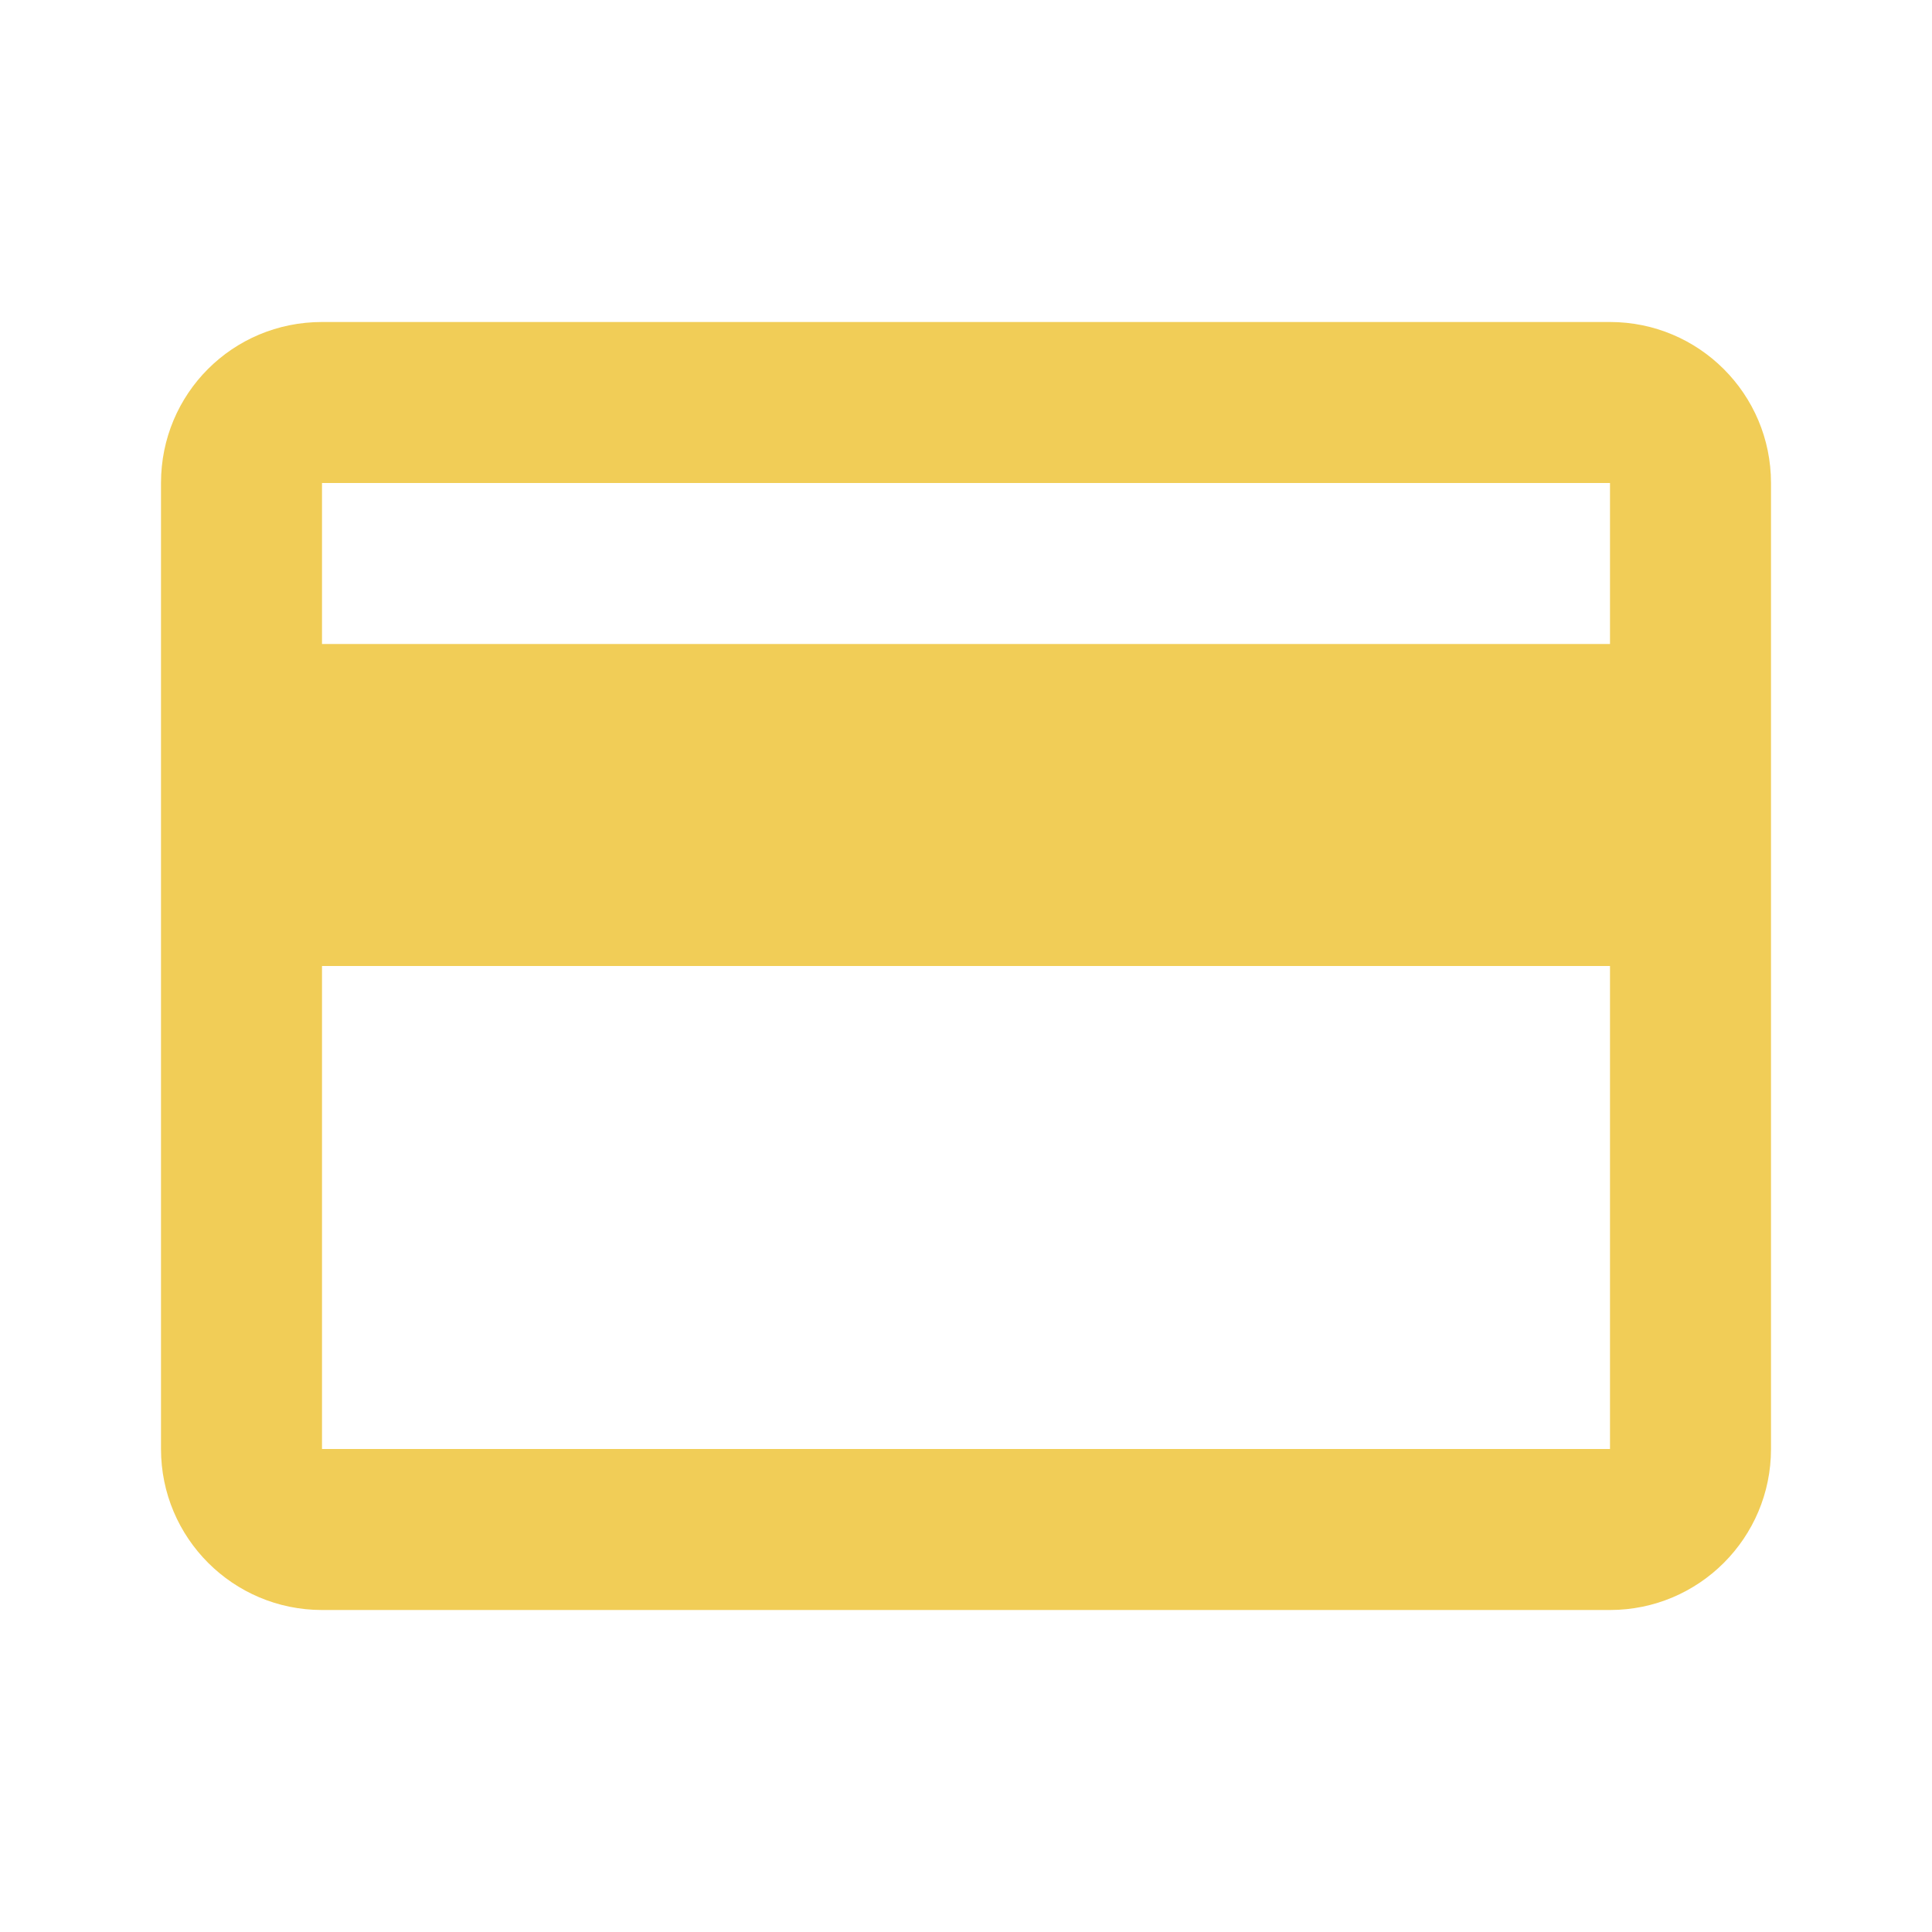
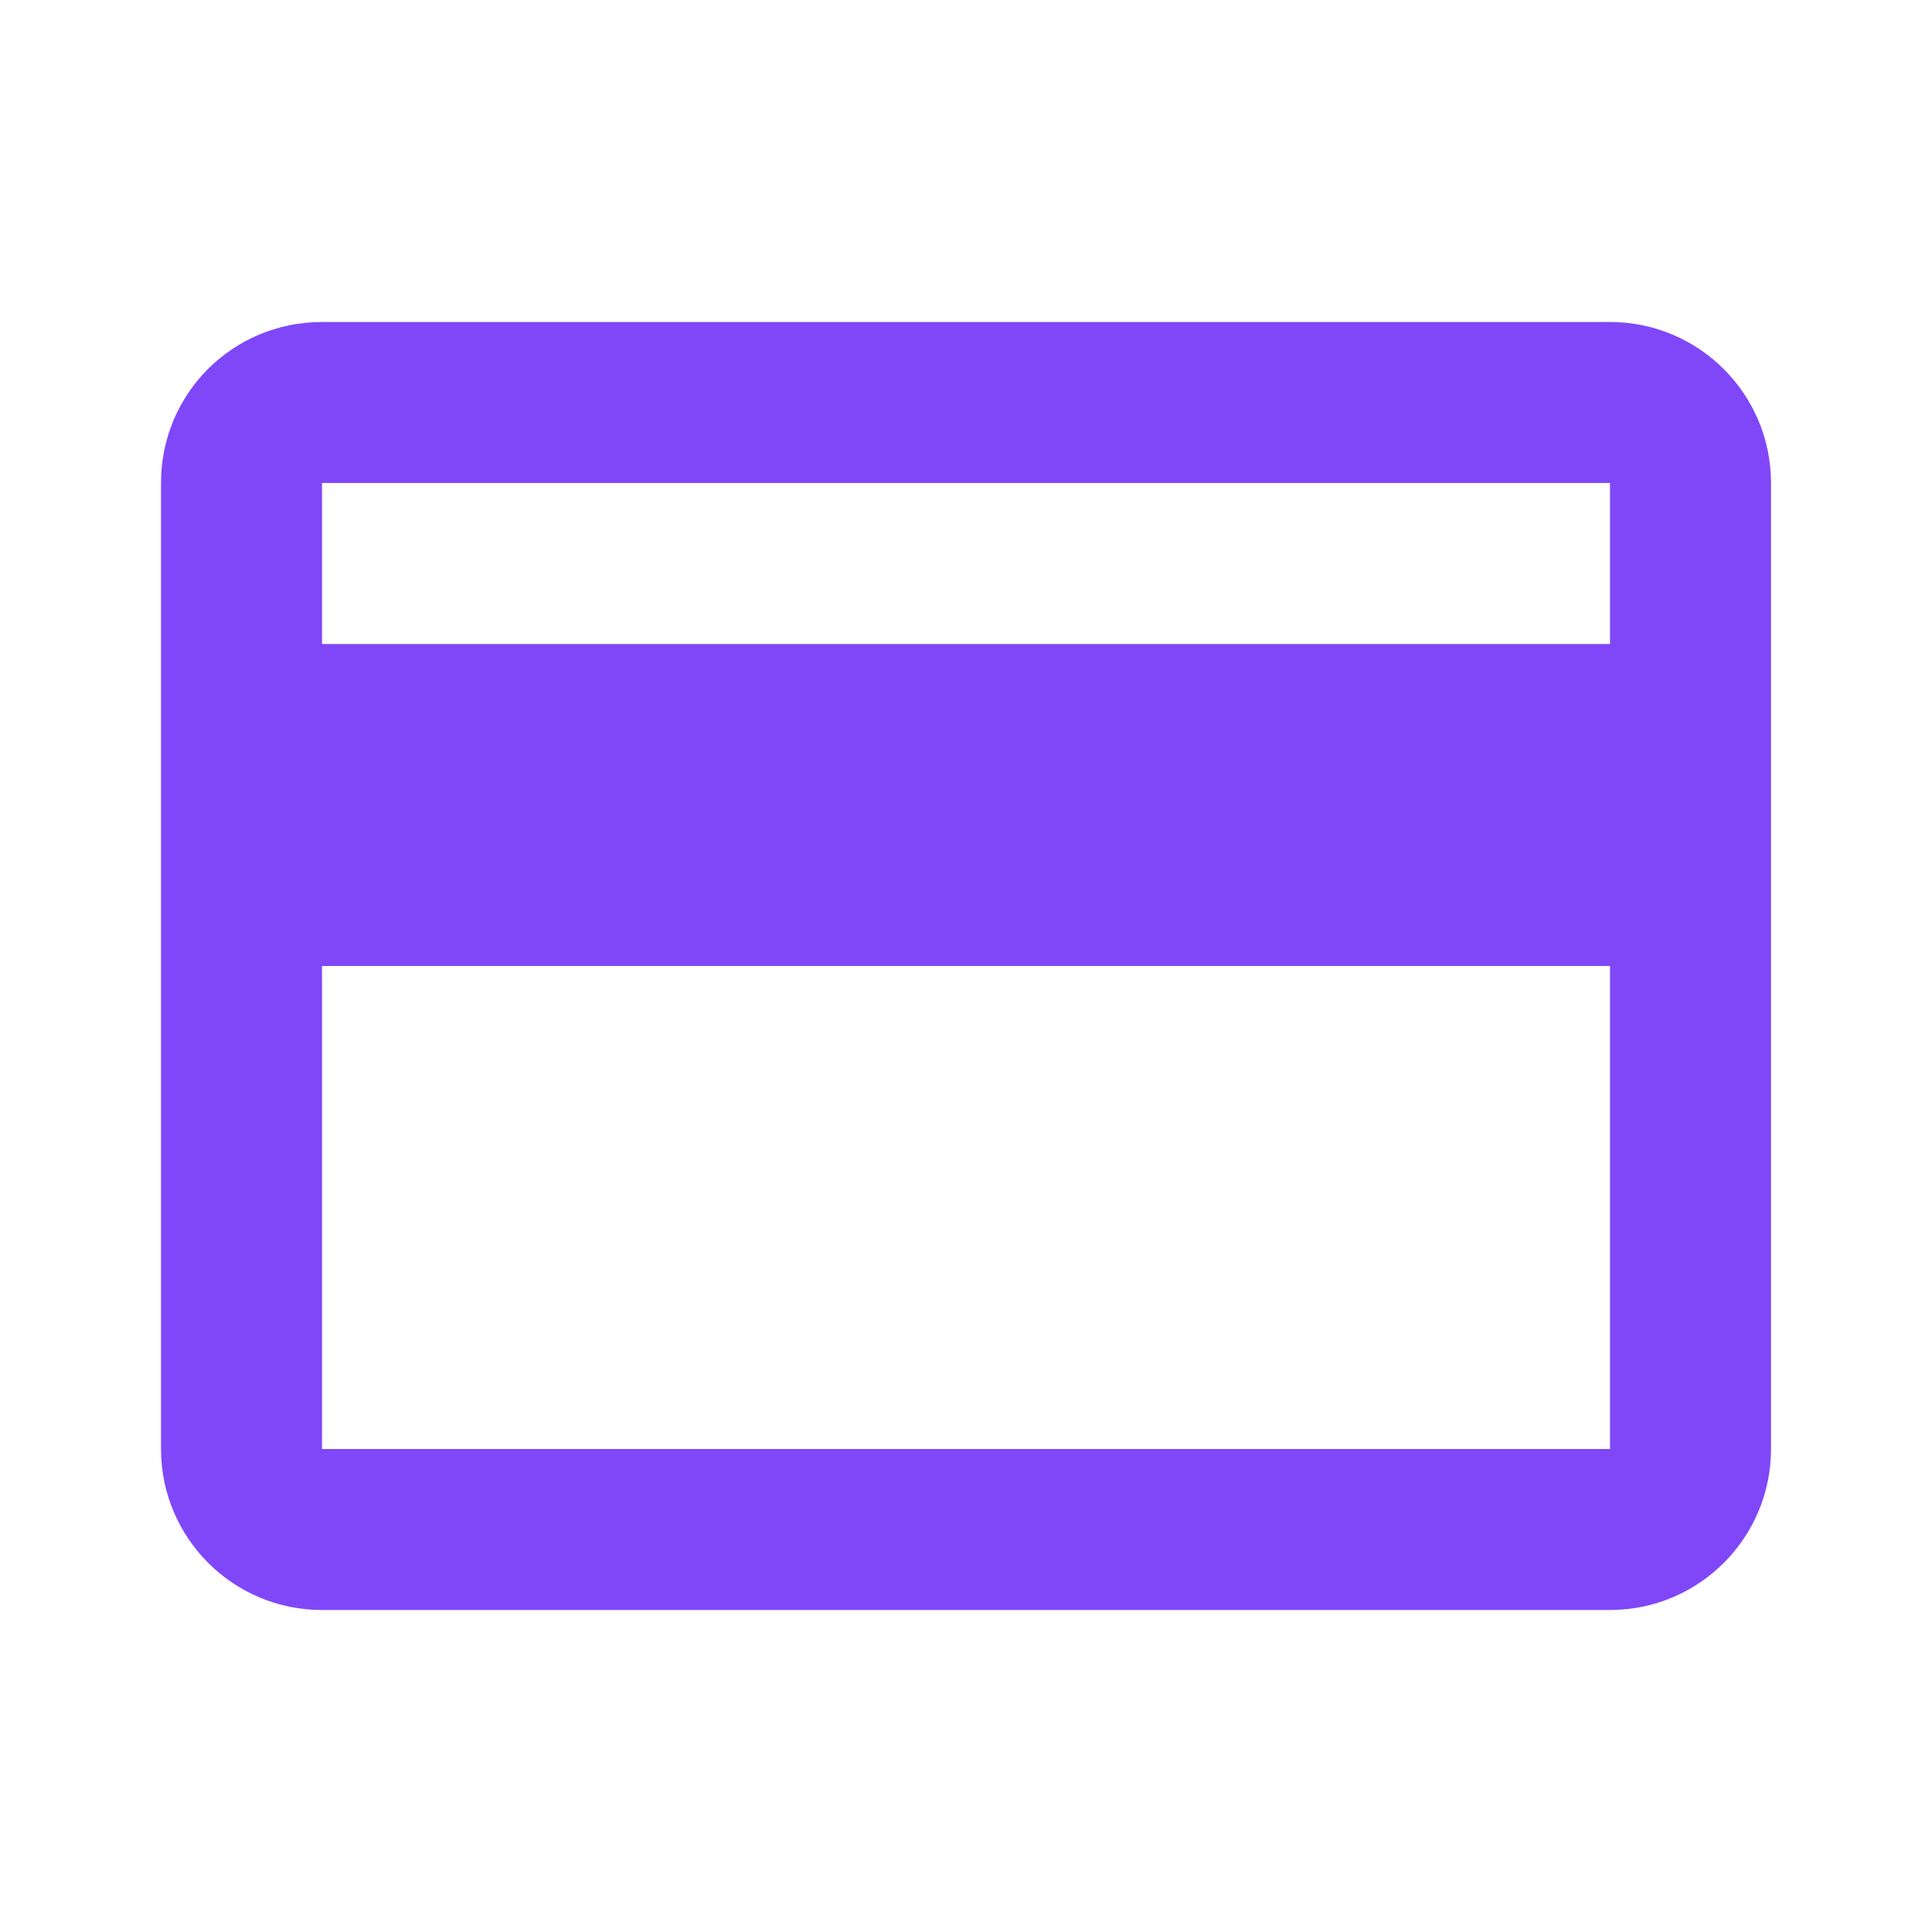
<svg xmlns="http://www.w3.org/2000/svg" width="24" height="24" viewBox="0 0 24 24">
-   <path fill="#f1cd57" d="M20 8H4V6h16m0 12H4v-6h16m0-8H4c-1.11 0-2 .89-2 2v12a2 2 0 0 0 2 2h16a2 2 0 0 0 2-2V6a2 2 0 0 0-2-2Z" />
+   <path fill="#8047F8" d="M20 8H4V6h16m0 12H4v-6h16m0-8H4c-1.11 0-2 .89-2 2v12a2 2 0 0 0 2 2h16a2 2 0 0 0 2-2V6a2 2 0 0 0-2-2Z" />
</svg>
